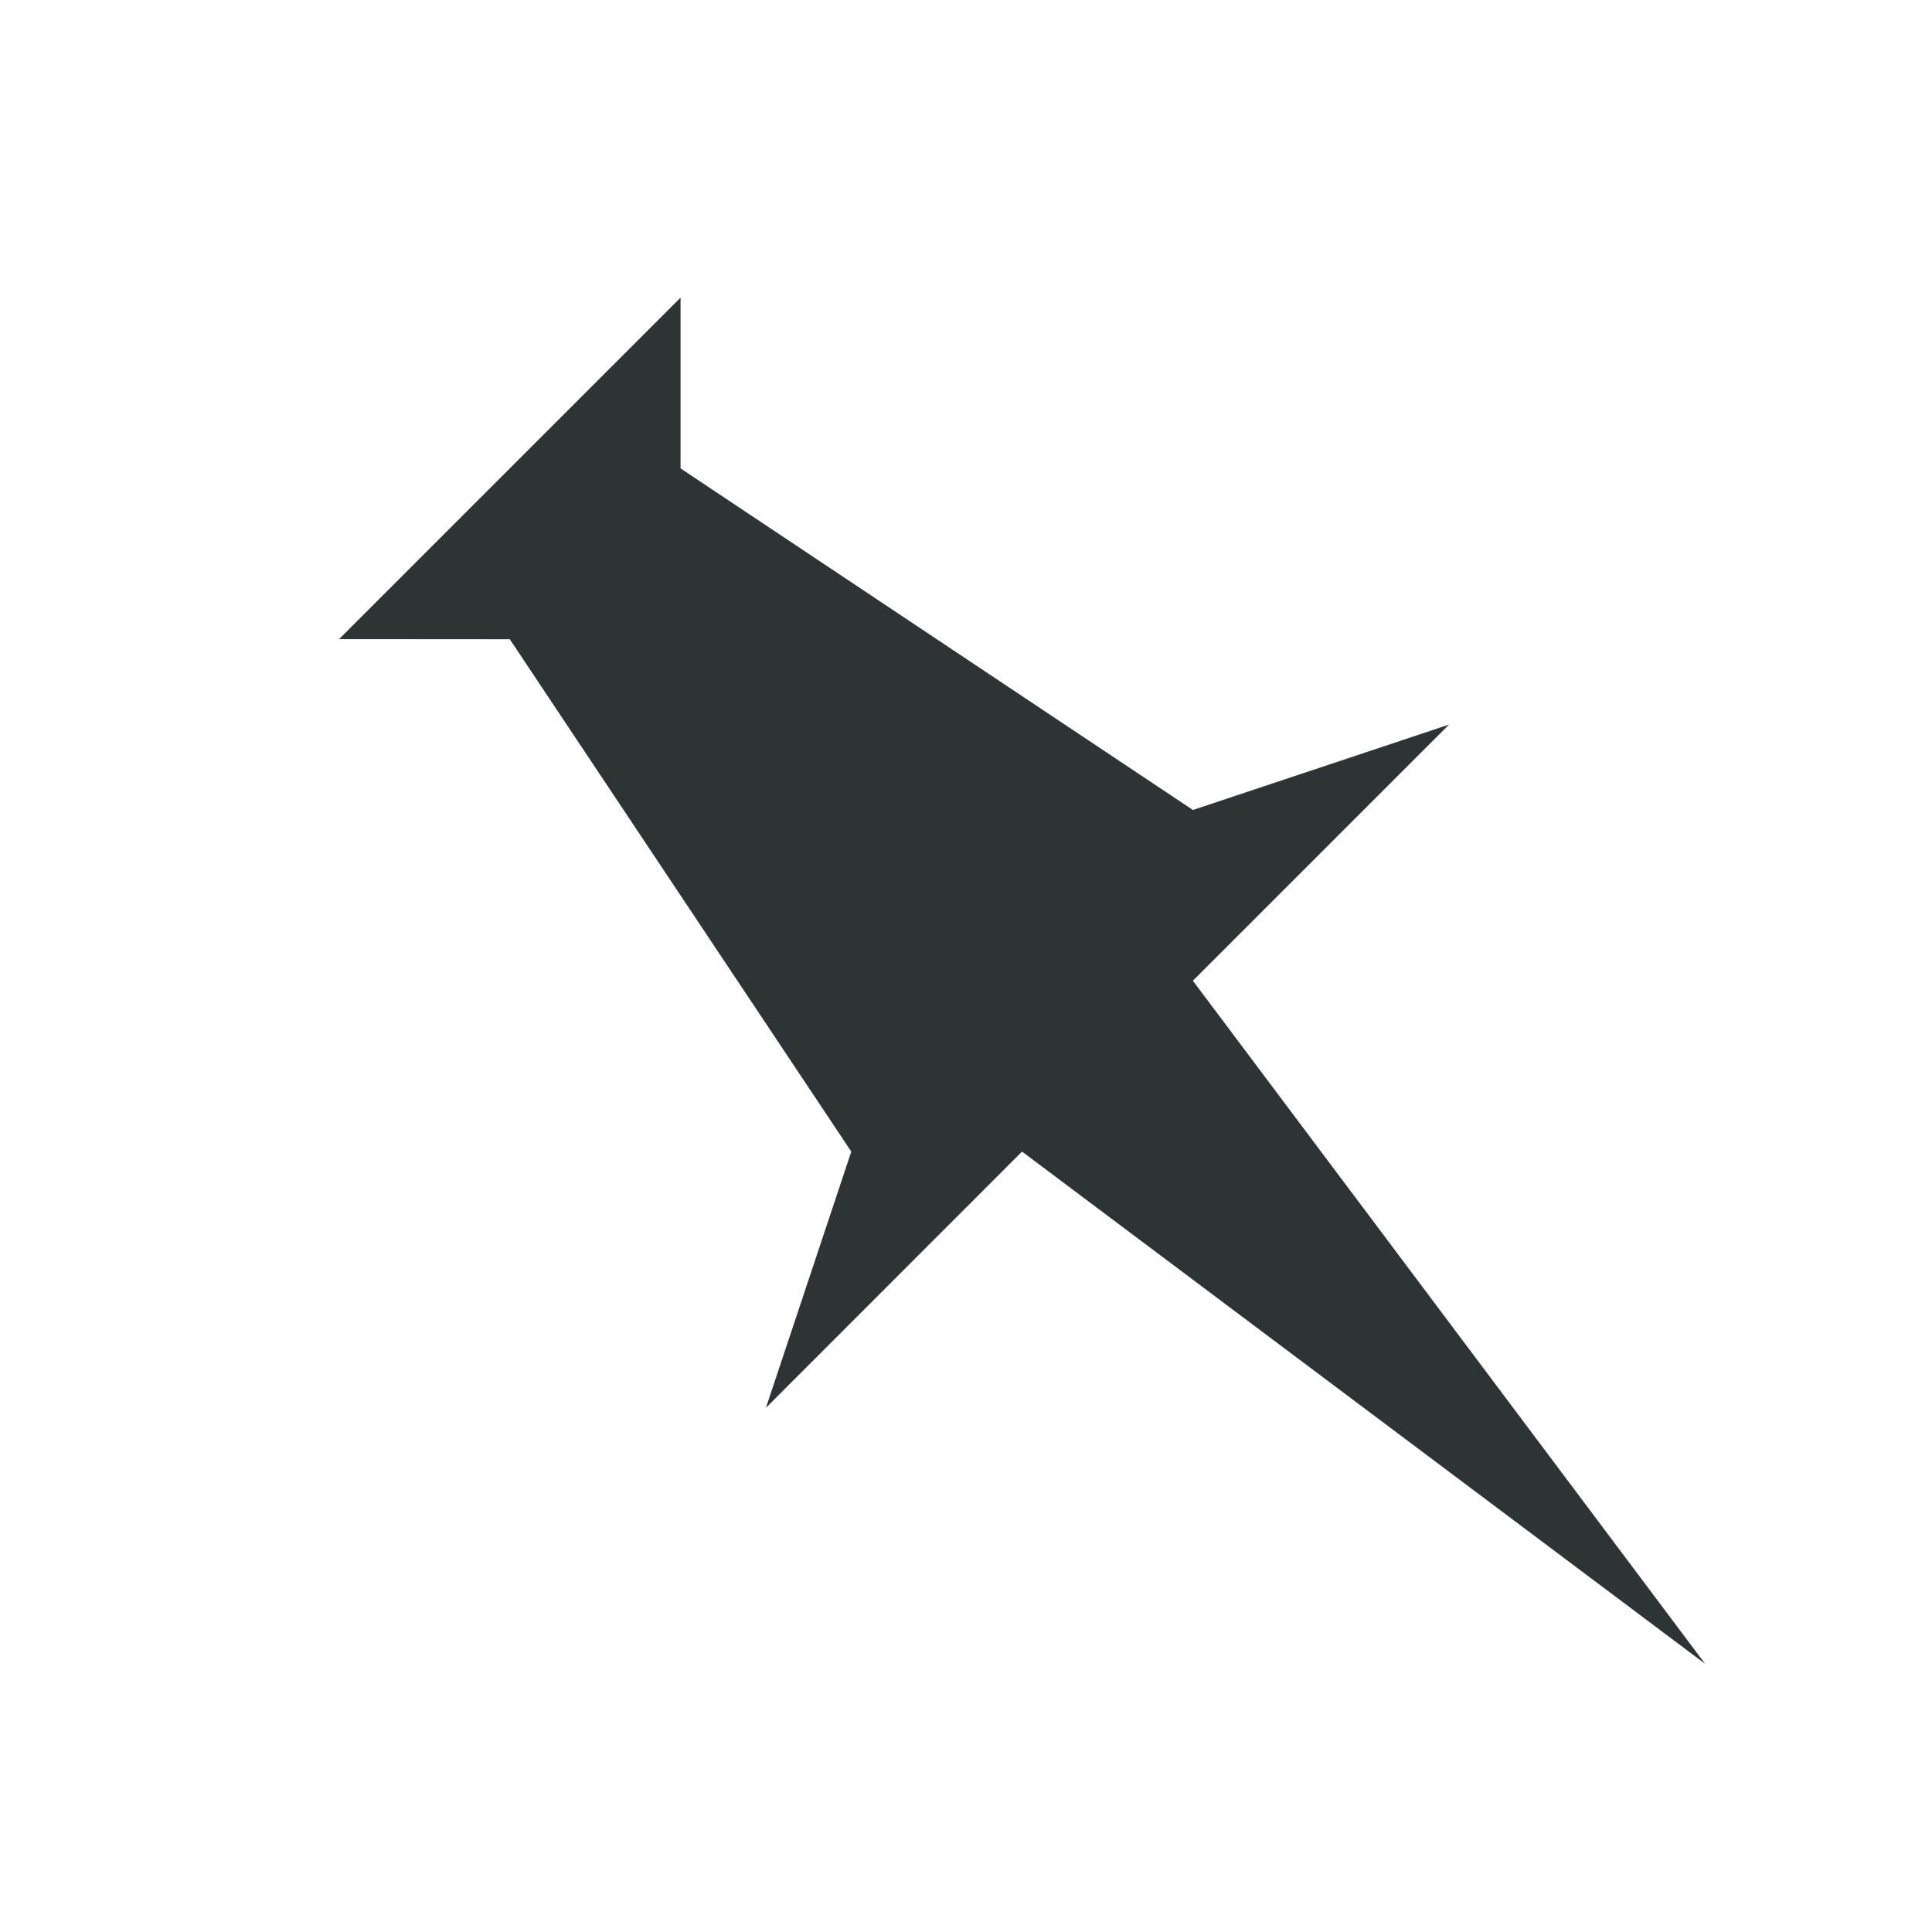
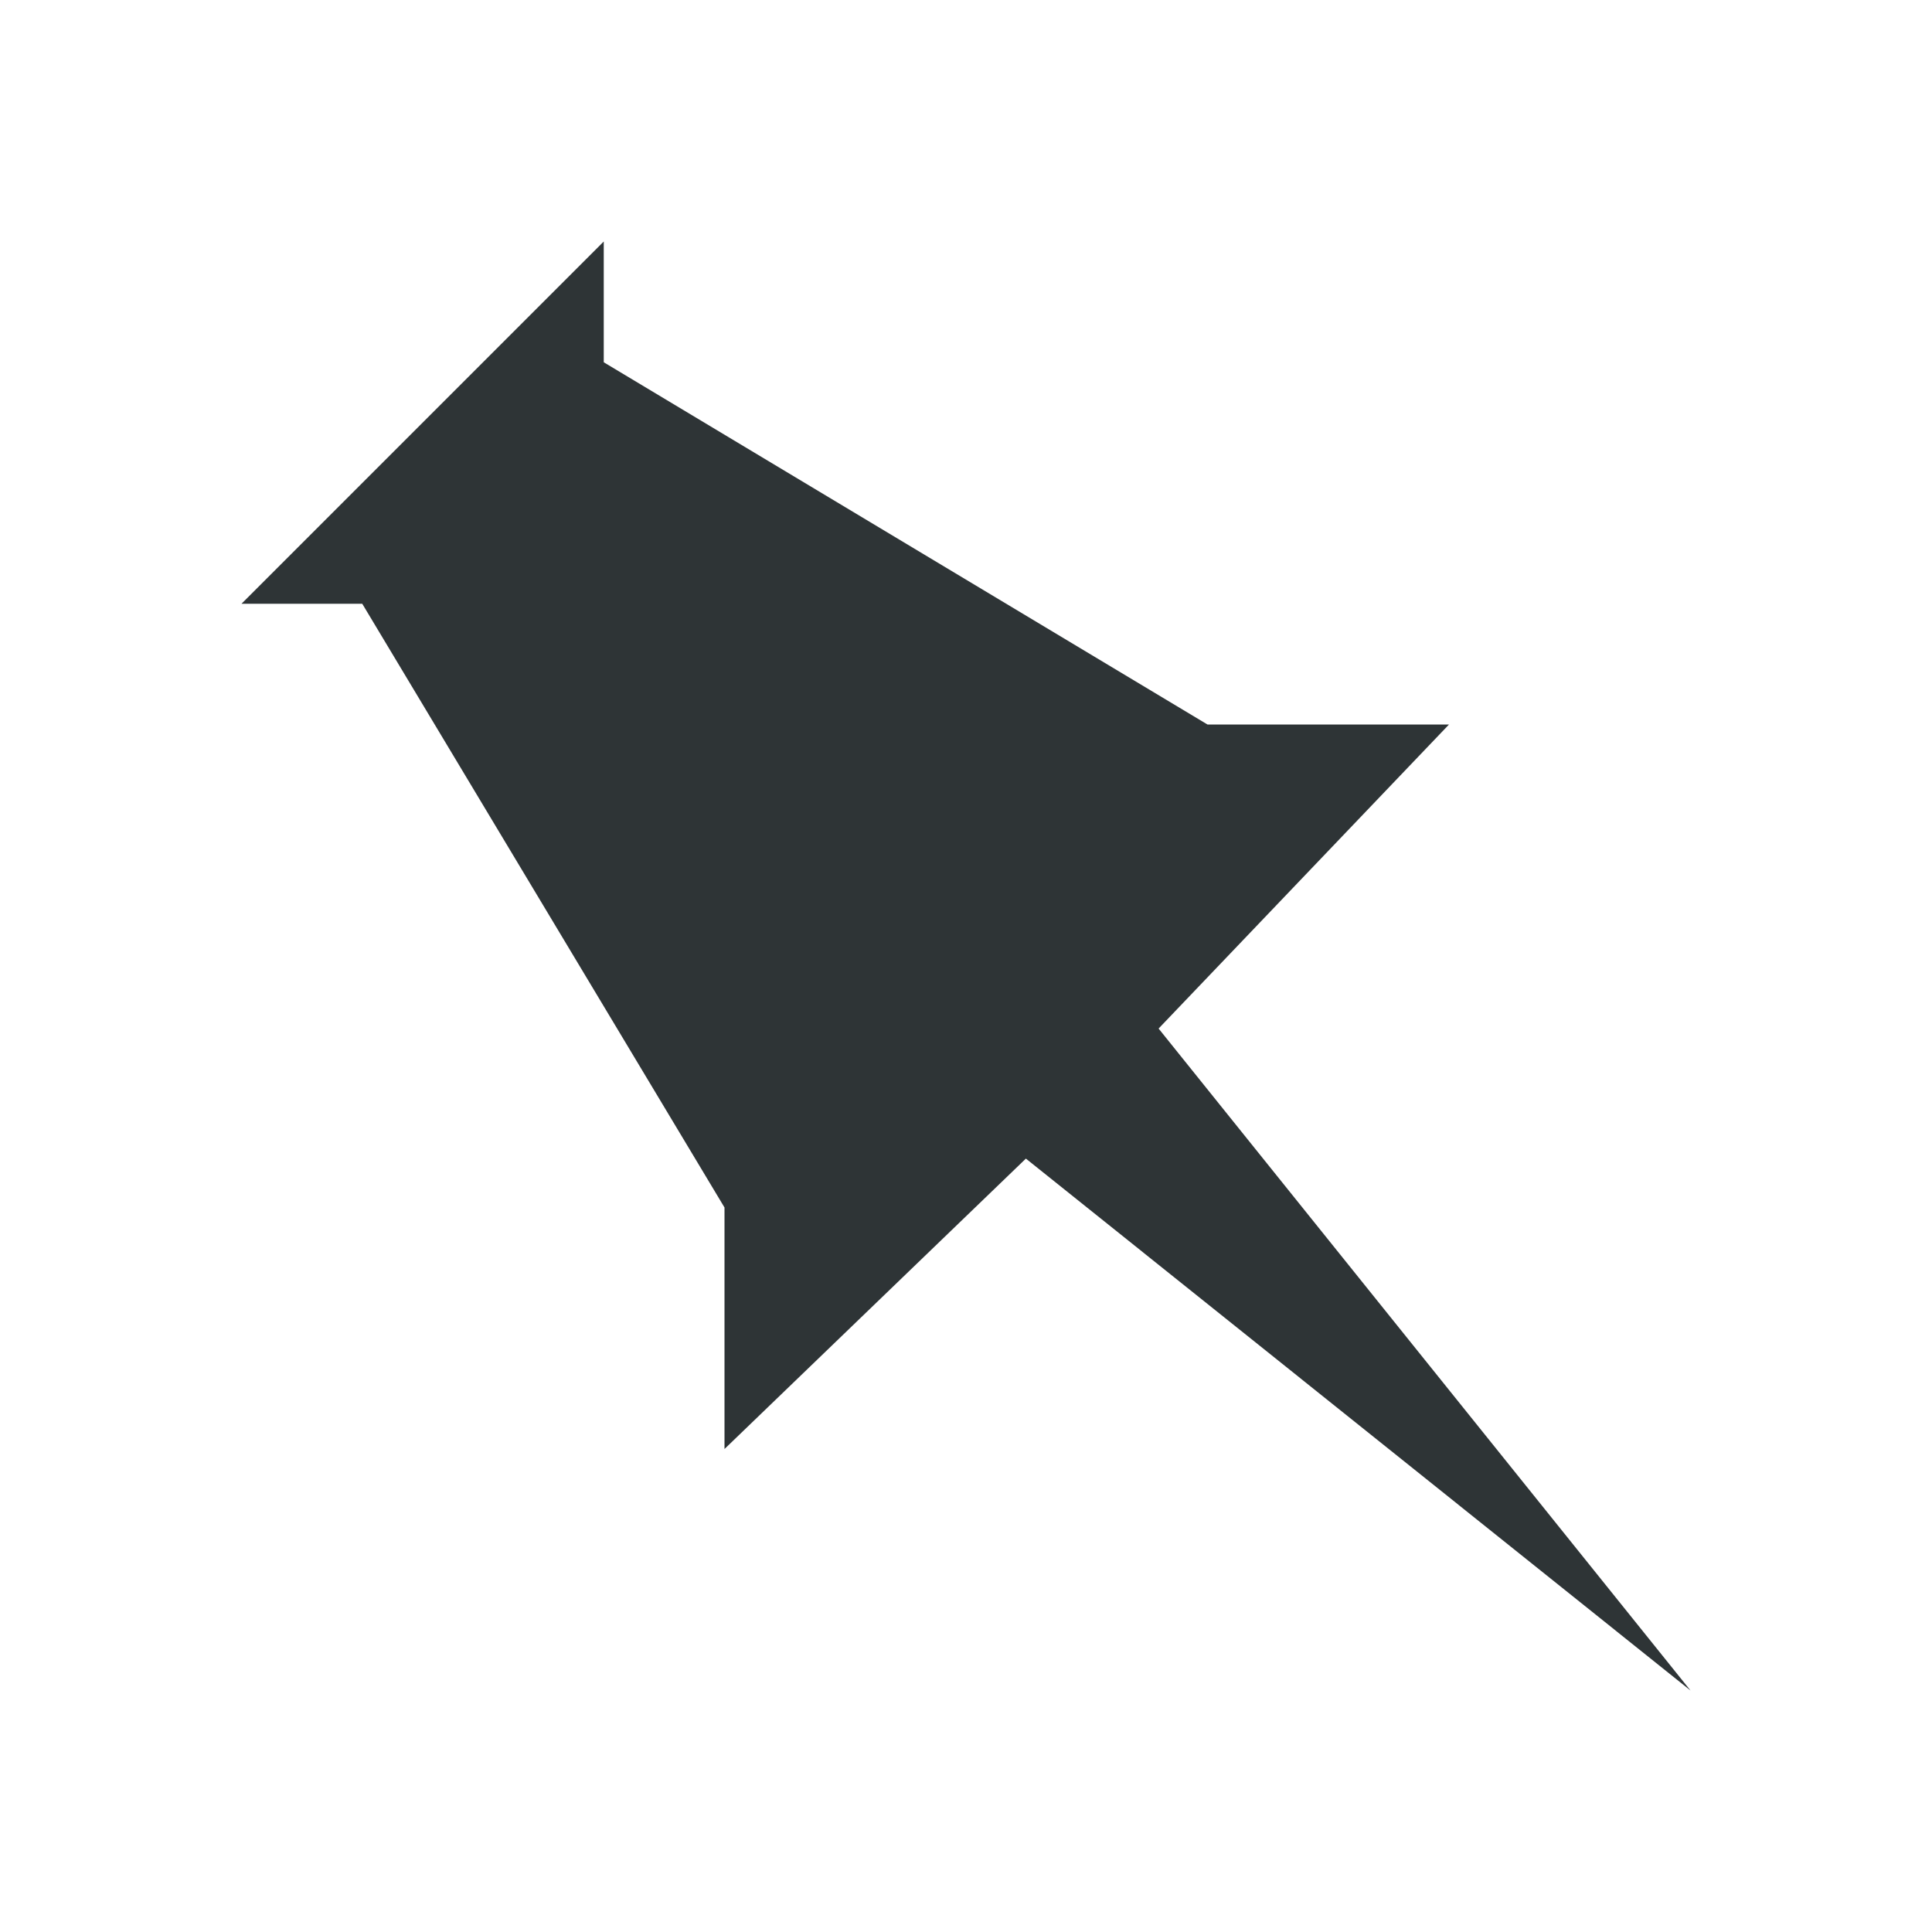
- <svg xmlns="http://www.w3.org/2000/svg" height="16px" width="16px" version="1.1">
-   <g>
-     <path d="m2.808 5.293 2.828-2.828v1.414l4.243 2.829 2.121-0.707-2.121 2.121 4.242 5.657-5.657-4.242-2.121 2.122 0.707-2.122-2.828-4.243z" fill="#2e3436" />
+ <svg xmlns="http://www.w3.org/2000/svg" height="16px" width="16px" version="1.1" id="svg2">
+   <defs id="defs14" />
+   <g id="g10">
+     <path d="M 2,5 5,2 l 0,1 L 10,6 12,6 9.595,8.518 14,14 8.496,9.595 6,12 6,10 3,5 z" id="path12" style="fill:#2e3436" />
  </g>
</svg>
